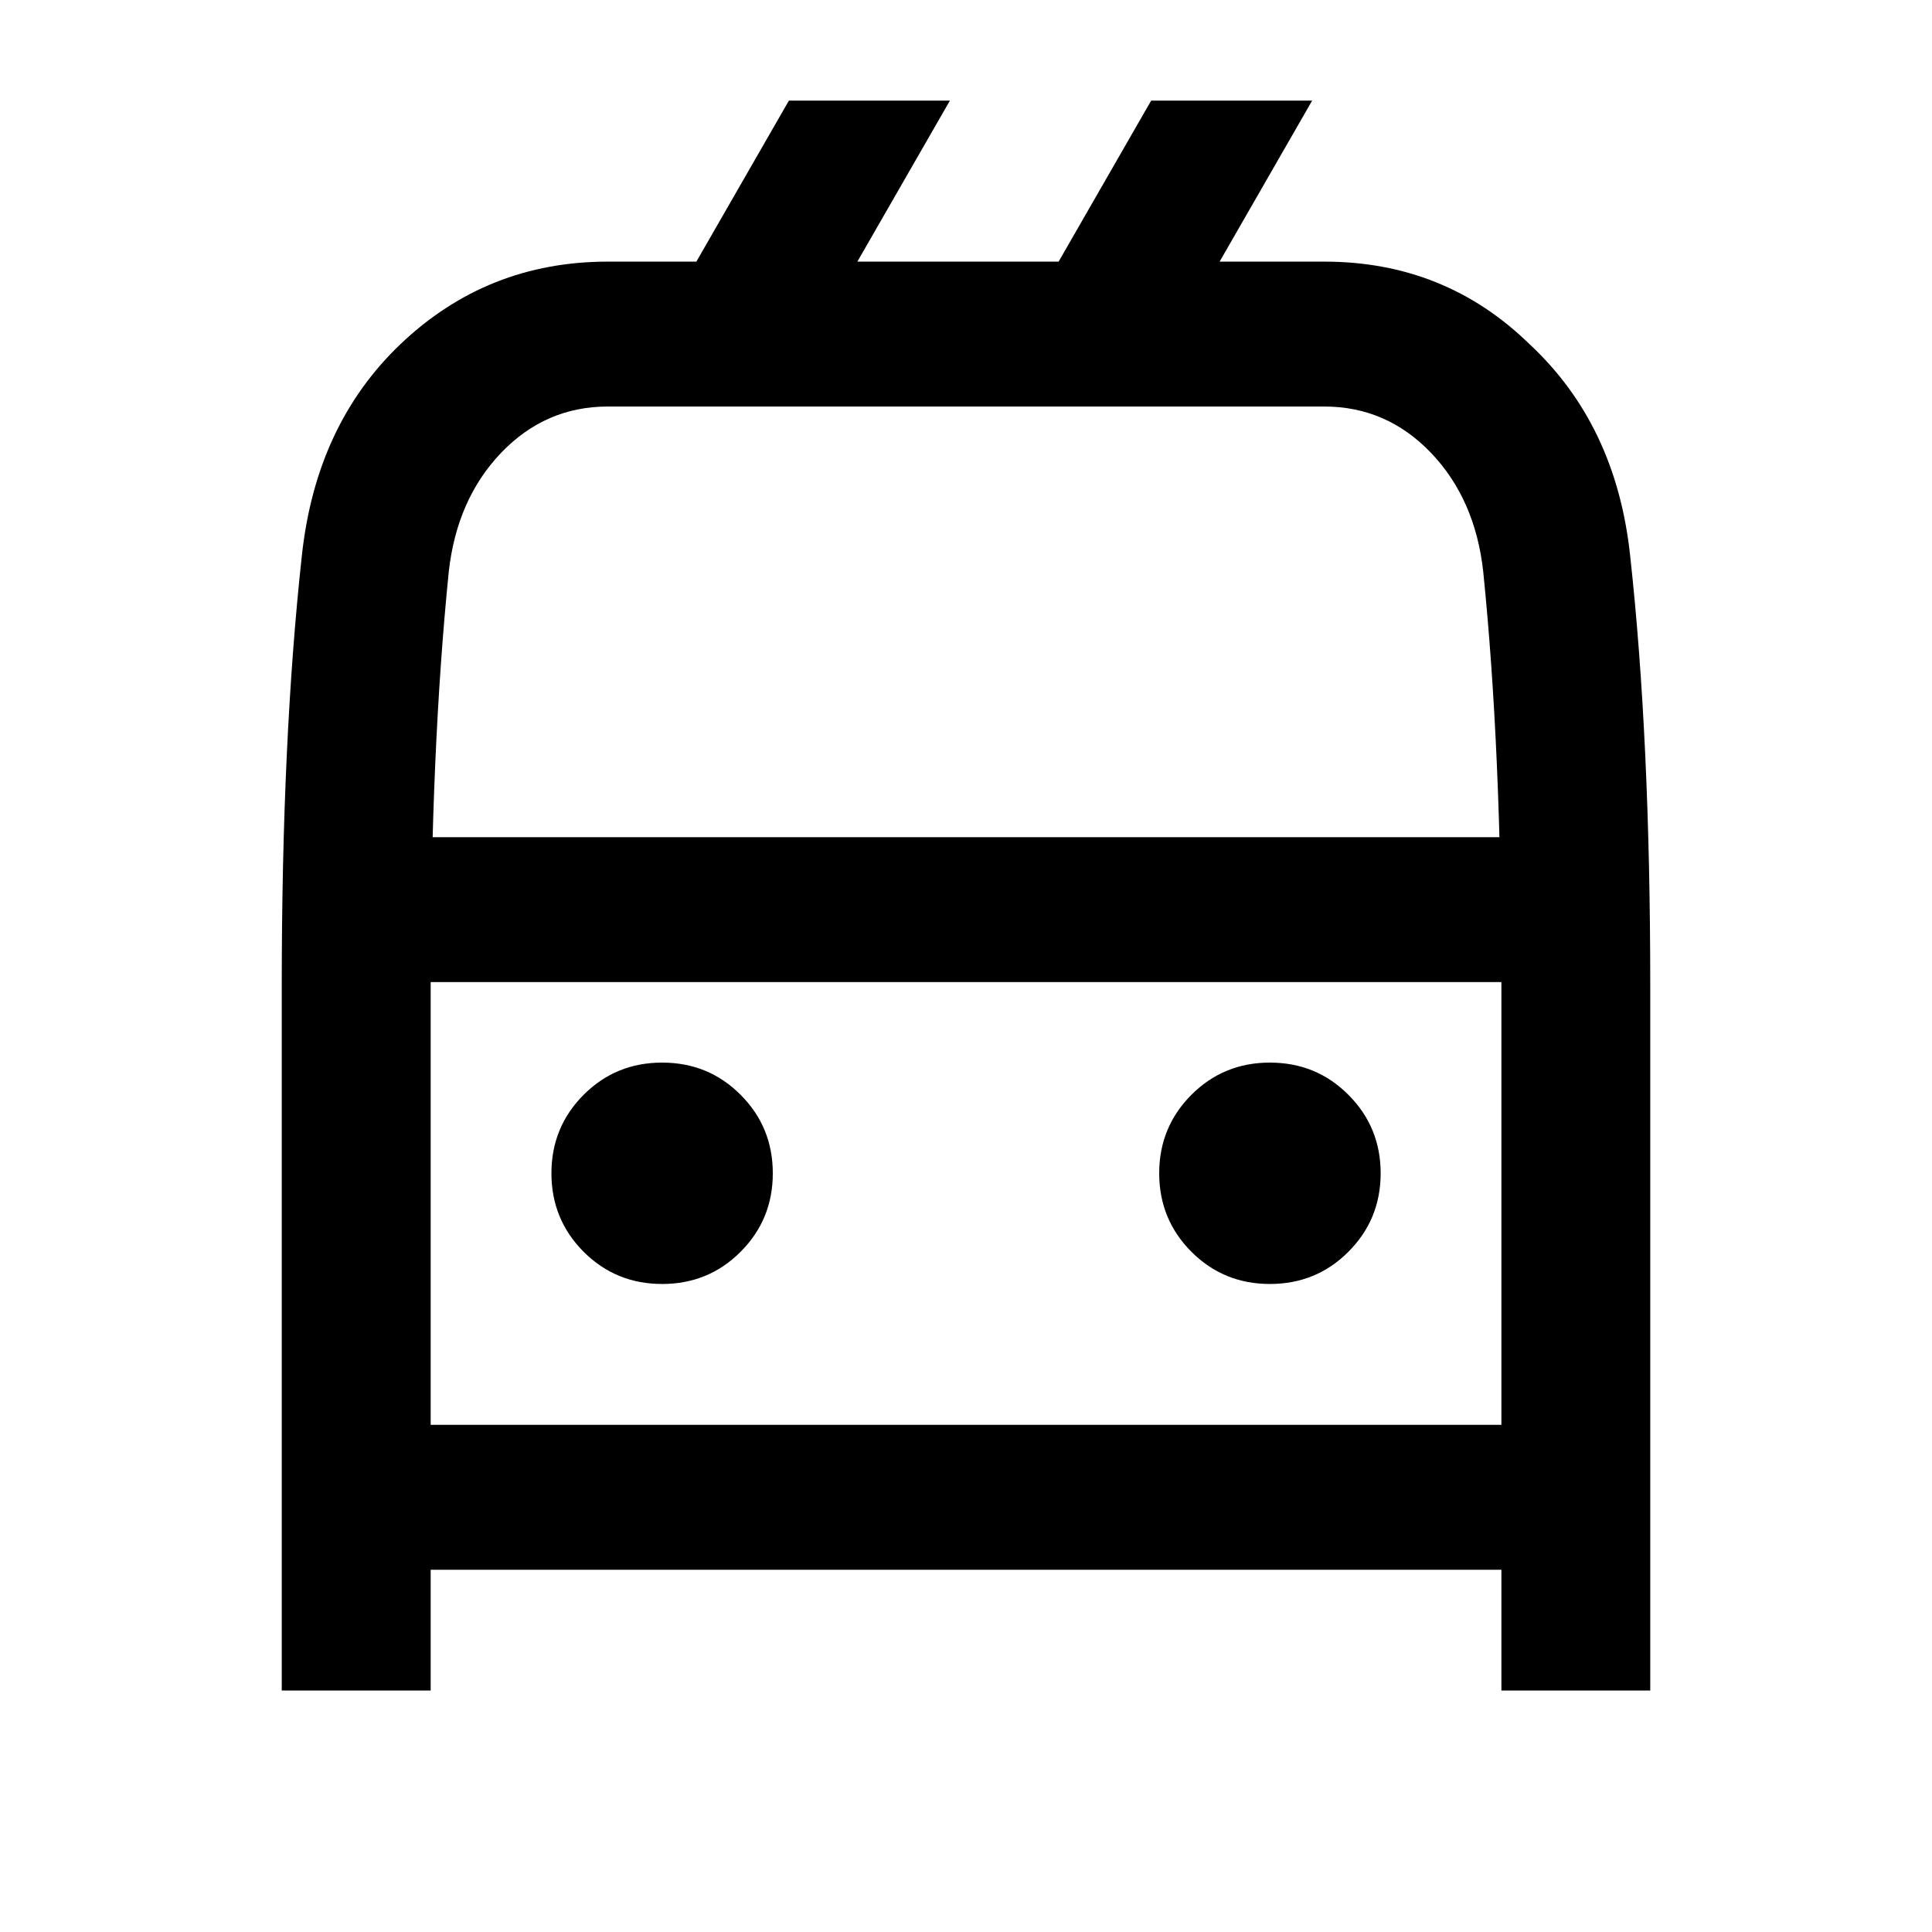
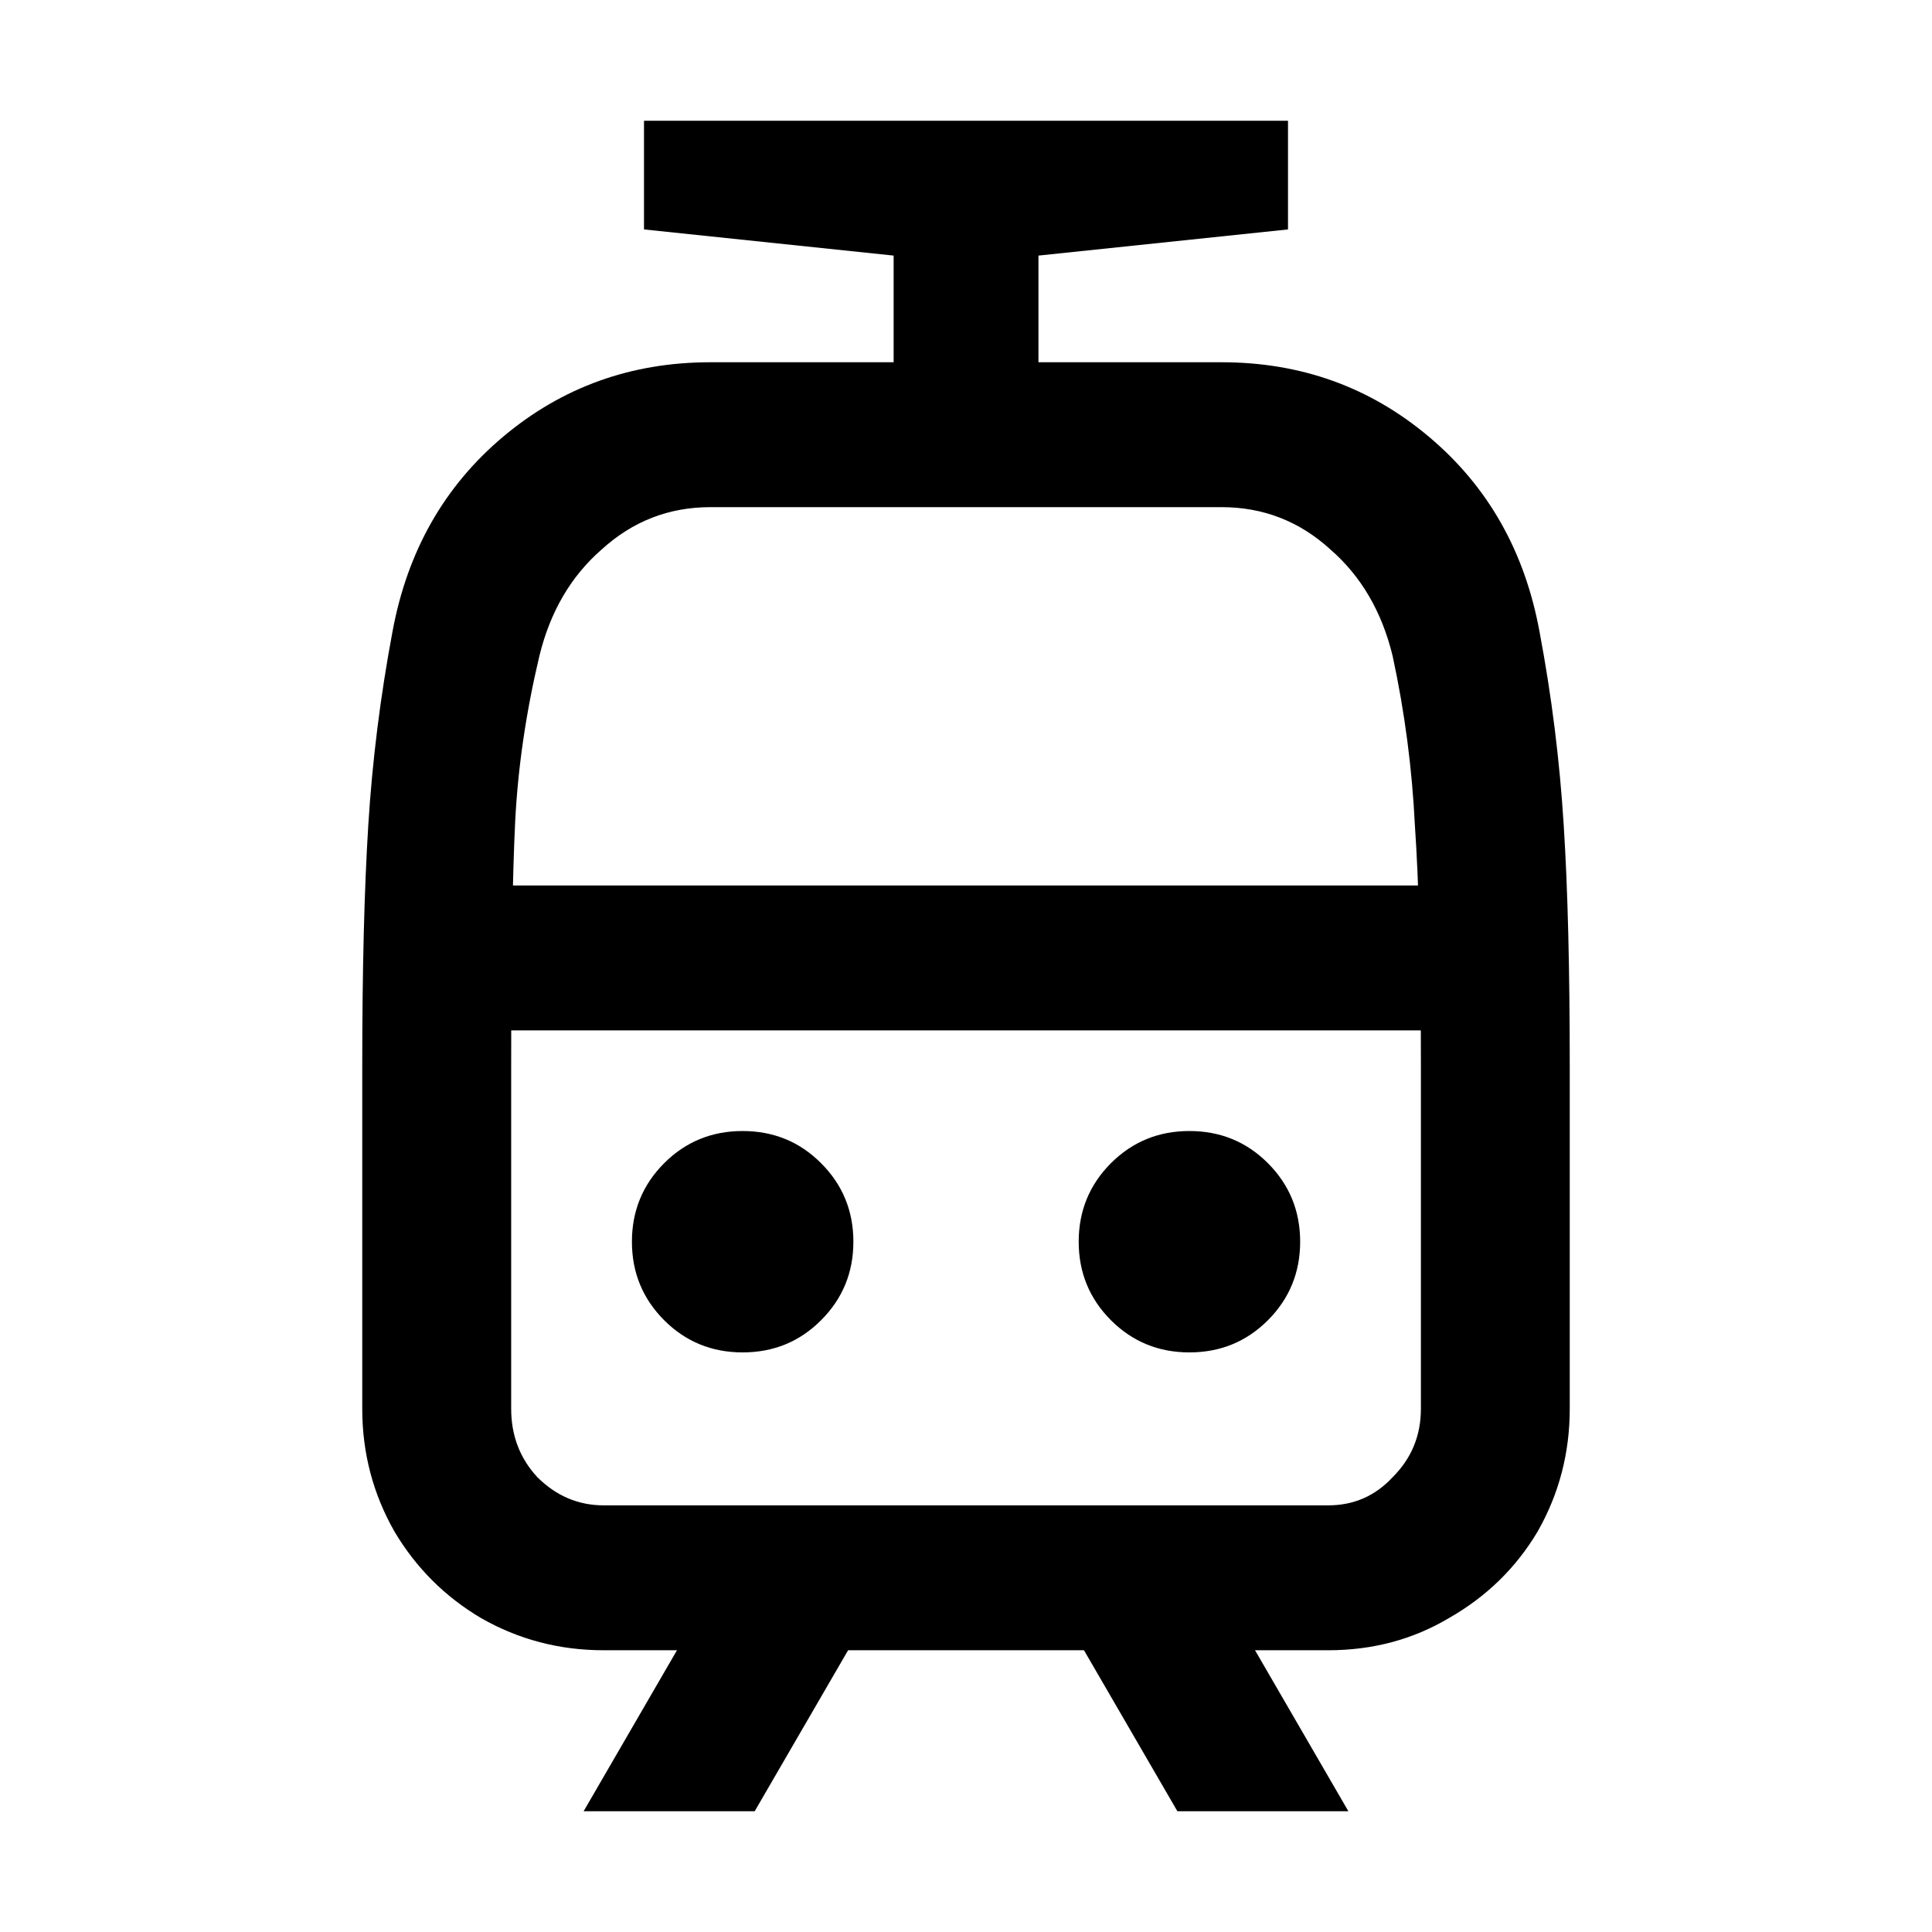
<svg xmlns="http://www.w3.org/2000/svg" width="24" height="24" viewBox="0 0 24 24" fill="none">
-   <g clip-path="url(#clip0_3196_4359)">
+   <g clip-path="url(#clip0_3256_20399)">
    <rect width="24" height="24" fill="white" />
-     <path d="M11.8 1.25L10.55 3.425H8.55L9.8 1.25H11.8ZM16.3 1.25L15.05 3.425H13.05L14.3 1.25H16.3ZM3.5 12.25C3.5 10.2 3.584 8.417 3.75 6.9C3.867 5.817 4.275 4.942 4.975 4.275C5.692 3.592 6.55 3.25 7.55 3.25H16.451C17.451 3.25 18.3 3.592 19 4.275C19.717 4.942 20.134 5.817 20.25 6.9C20.417 8.417 20.5 10.2 20.5 12.25V21H18.651V19.5H5.35V21H3.5V12.25ZM5.85 17.7H7.525H16.3H17.901H18.651V12.25C18.651 10.3 18.576 8.583 18.425 7.1C18.359 6.5 18.142 6.008 17.776 5.625C17.409 5.242 16.967 5.05 16.451 5.05H7.55C7.034 5.05 6.592 5.242 6.225 5.625C5.859 6.008 5.642 6.5 5.575 7.1C5.425 8.583 5.35 10.3 5.35 12.25V17.7H5.85ZM4.775 10.4H19.3V12.2H4.775V10.4ZM8.225 15.95C7.842 15.95 7.517 15.817 7.25 15.55C6.984 15.283 6.85 14.958 6.85 14.575C6.85 14.192 6.984 13.867 7.25 13.6C7.517 13.333 7.842 13.2 8.225 13.2C8.609 13.2 8.934 13.333 9.2 13.6C9.467 13.867 9.6 14.192 9.6 14.575C9.6 14.958 9.467 15.283 9.2 15.55C8.934 15.817 8.609 15.95 8.225 15.95ZM8.225 15.075C8.342 15.075 8.425 15.075 8.475 15.075C8.525 15.075 8.609 15.075 8.725 15.075C8.609 15.075 8.525 15.075 8.475 15.075C8.425 15.075 8.342 15.075 8.225 15.075C8.109 15.075 8.025 15.075 7.975 15.075C7.925 15.075 7.842 15.075 7.725 15.075C7.842 15.075 7.925 15.075 7.975 15.075C8.025 15.075 8.109 15.075 8.225 15.075ZM15.775 15.95C15.392 15.95 15.067 15.817 14.8 15.55C14.534 15.283 14.4 14.958 14.4 14.575C14.4 14.192 14.534 13.867 14.8 13.6C15.067 13.333 15.392 13.2 15.775 13.2C16.159 13.2 16.484 13.333 16.75 13.6C17.017 13.867 17.151 14.192 17.151 14.575C17.151 14.958 17.017 15.283 16.75 15.55C16.484 15.817 16.159 15.95 15.775 15.95ZM15.775 15.05C15.876 15.05 15.95 15.05 16 15.05C16.067 15.05 16.151 15.05 16.25 15.05C16.151 15.05 16.067 15.05 16 15.05C15.95 15.05 15.876 15.05 15.775 15.05C15.675 15.05 15.592 15.05 15.525 15.05C15.476 15.05 15.4 15.05 15.3 15.05C15.4 15.05 15.476 15.05 15.525 15.05C15.592 15.05 15.675 15.05 15.775 15.05Z" fill="black" />
+     <path d="M11.101 3.175L8 2.85V1.5H16V2.85L12.9 3.175V5.05H11.101V3.175ZM19.125 7.85C19.276 8.65 19.375 9.45 19.425 10.25C19.476 11.05 19.5 12.05 19.5 13.25V17.5C19.5 18.05 19.367 18.558 19.101 19.025C18.834 19.475 18.467 19.833 18 20.1C17.55 20.367 17.05 20.5 16.5 20.5H14.726L15.025 19.525L16.75 22.5H14.626L12.9 19.525L13.675 20.5H10.325L11.101 19.525L9.375 22.5H7.25L8.975 19.525L9.275 20.5H7.5C6.95 20.5 6.442 20.367 5.975 20.1C5.525 19.833 5.167 19.475 4.9 19.025C4.634 18.558 4.5 18.05 4.5 17.5V13.25C4.5 12.05 4.525 11.05 4.575 10.25C4.625 9.45 4.725 8.65 4.875 7.85C5.059 6.85 5.517 6.042 6.25 5.425C6.984 4.808 7.842 4.5 8.825 4.5H15.175C16.159 4.5 17.017 4.808 17.75 5.425C18.484 6.042 18.942 6.85 19.125 7.85ZM18.476 11V12.8H5.325V11H18.476ZM16.5 18.7C16.817 18.7 17.084 18.583 17.3 18.35C17.534 18.117 17.651 17.833 17.651 17.5V13.25C17.651 11.95 17.625 10.95 17.576 10.25C17.542 9.55 17.451 8.85 17.3 8.15C17.167 7.6 16.909 7.158 16.526 6.825C16.142 6.475 15.692 6.3 15.175 6.3H8.825C8.309 6.3 7.859 6.475 7.475 6.825C7.092 7.158 6.834 7.6 6.7 8.15C6.534 8.85 6.434 9.533 6.4 10.2C6.367 10.867 6.35 11.883 6.35 13.25V17.5C6.35 17.833 6.459 18.117 6.675 18.35C6.909 18.583 7.184 18.7 7.5 18.7H16.5ZM9.225 16.8C8.842 16.8 8.517 16.667 8.25 16.4C7.984 16.133 7.85 15.808 7.85 15.425C7.85 15.042 7.984 14.717 8.25 14.45C8.517 14.183 8.842 14.05 9.225 14.05C9.609 14.05 9.934 14.183 10.2 14.45C10.467 14.717 10.601 15.042 10.601 15.425C10.601 15.808 10.467 16.133 10.2 16.4C9.934 16.667 9.609 16.8 9.225 16.8ZM9.225 15.425C9.109 15.425 9.017 15.425 8.95 15.425C8.884 15.425 8.792 15.425 8.675 15.425C8.792 15.425 8.884 15.425 8.95 15.425C9.017 15.425 9.109 15.425 9.225 15.425C9.342 15.425 9.434 15.425 9.5 15.425C9.567 15.425 9.659 15.425 9.775 15.425C9.659 15.425 9.567 15.425 9.5 15.425C9.434 15.425 9.342 15.425 9.225 15.425ZM14.775 16.8C14.392 16.8 14.067 16.667 13.8 16.4C13.534 16.133 13.4 15.808 13.4 15.425C13.4 15.042 13.534 14.717 13.8 14.45C14.067 14.183 14.392 14.05 14.775 14.05C15.159 14.05 15.484 14.183 15.751 14.45C16.017 14.717 16.151 15.042 16.151 15.425C16.151 15.808 16.017 16.133 15.751 16.4C15.484 16.667 15.159 16.8 14.775 16.8ZM14.775 15.425C14.675 15.425 14.601 15.425 14.55 15.425C14.501 15.425 14.425 15.425 14.325 15.425C14.425 15.425 14.501 15.425 14.55 15.425C14.601 15.425 14.675 15.425 14.775 15.425C14.876 15.425 14.95 15.425 15.001 15.425C15.05 15.425 15.126 15.425 15.226 15.425C15.126 15.425 15.05 15.425 15.001 15.425C14.95 15.425 14.876 15.425 14.775 15.425Z" fill="black" />
  </g>
  <defs>
-     <clipPath id="clip0_3196_4359">
+     <clipPath id="clip0_3256_20399">
      <rect width="24" height="24" fill="white" />
    </clipPath>
  </defs>
</svg>
